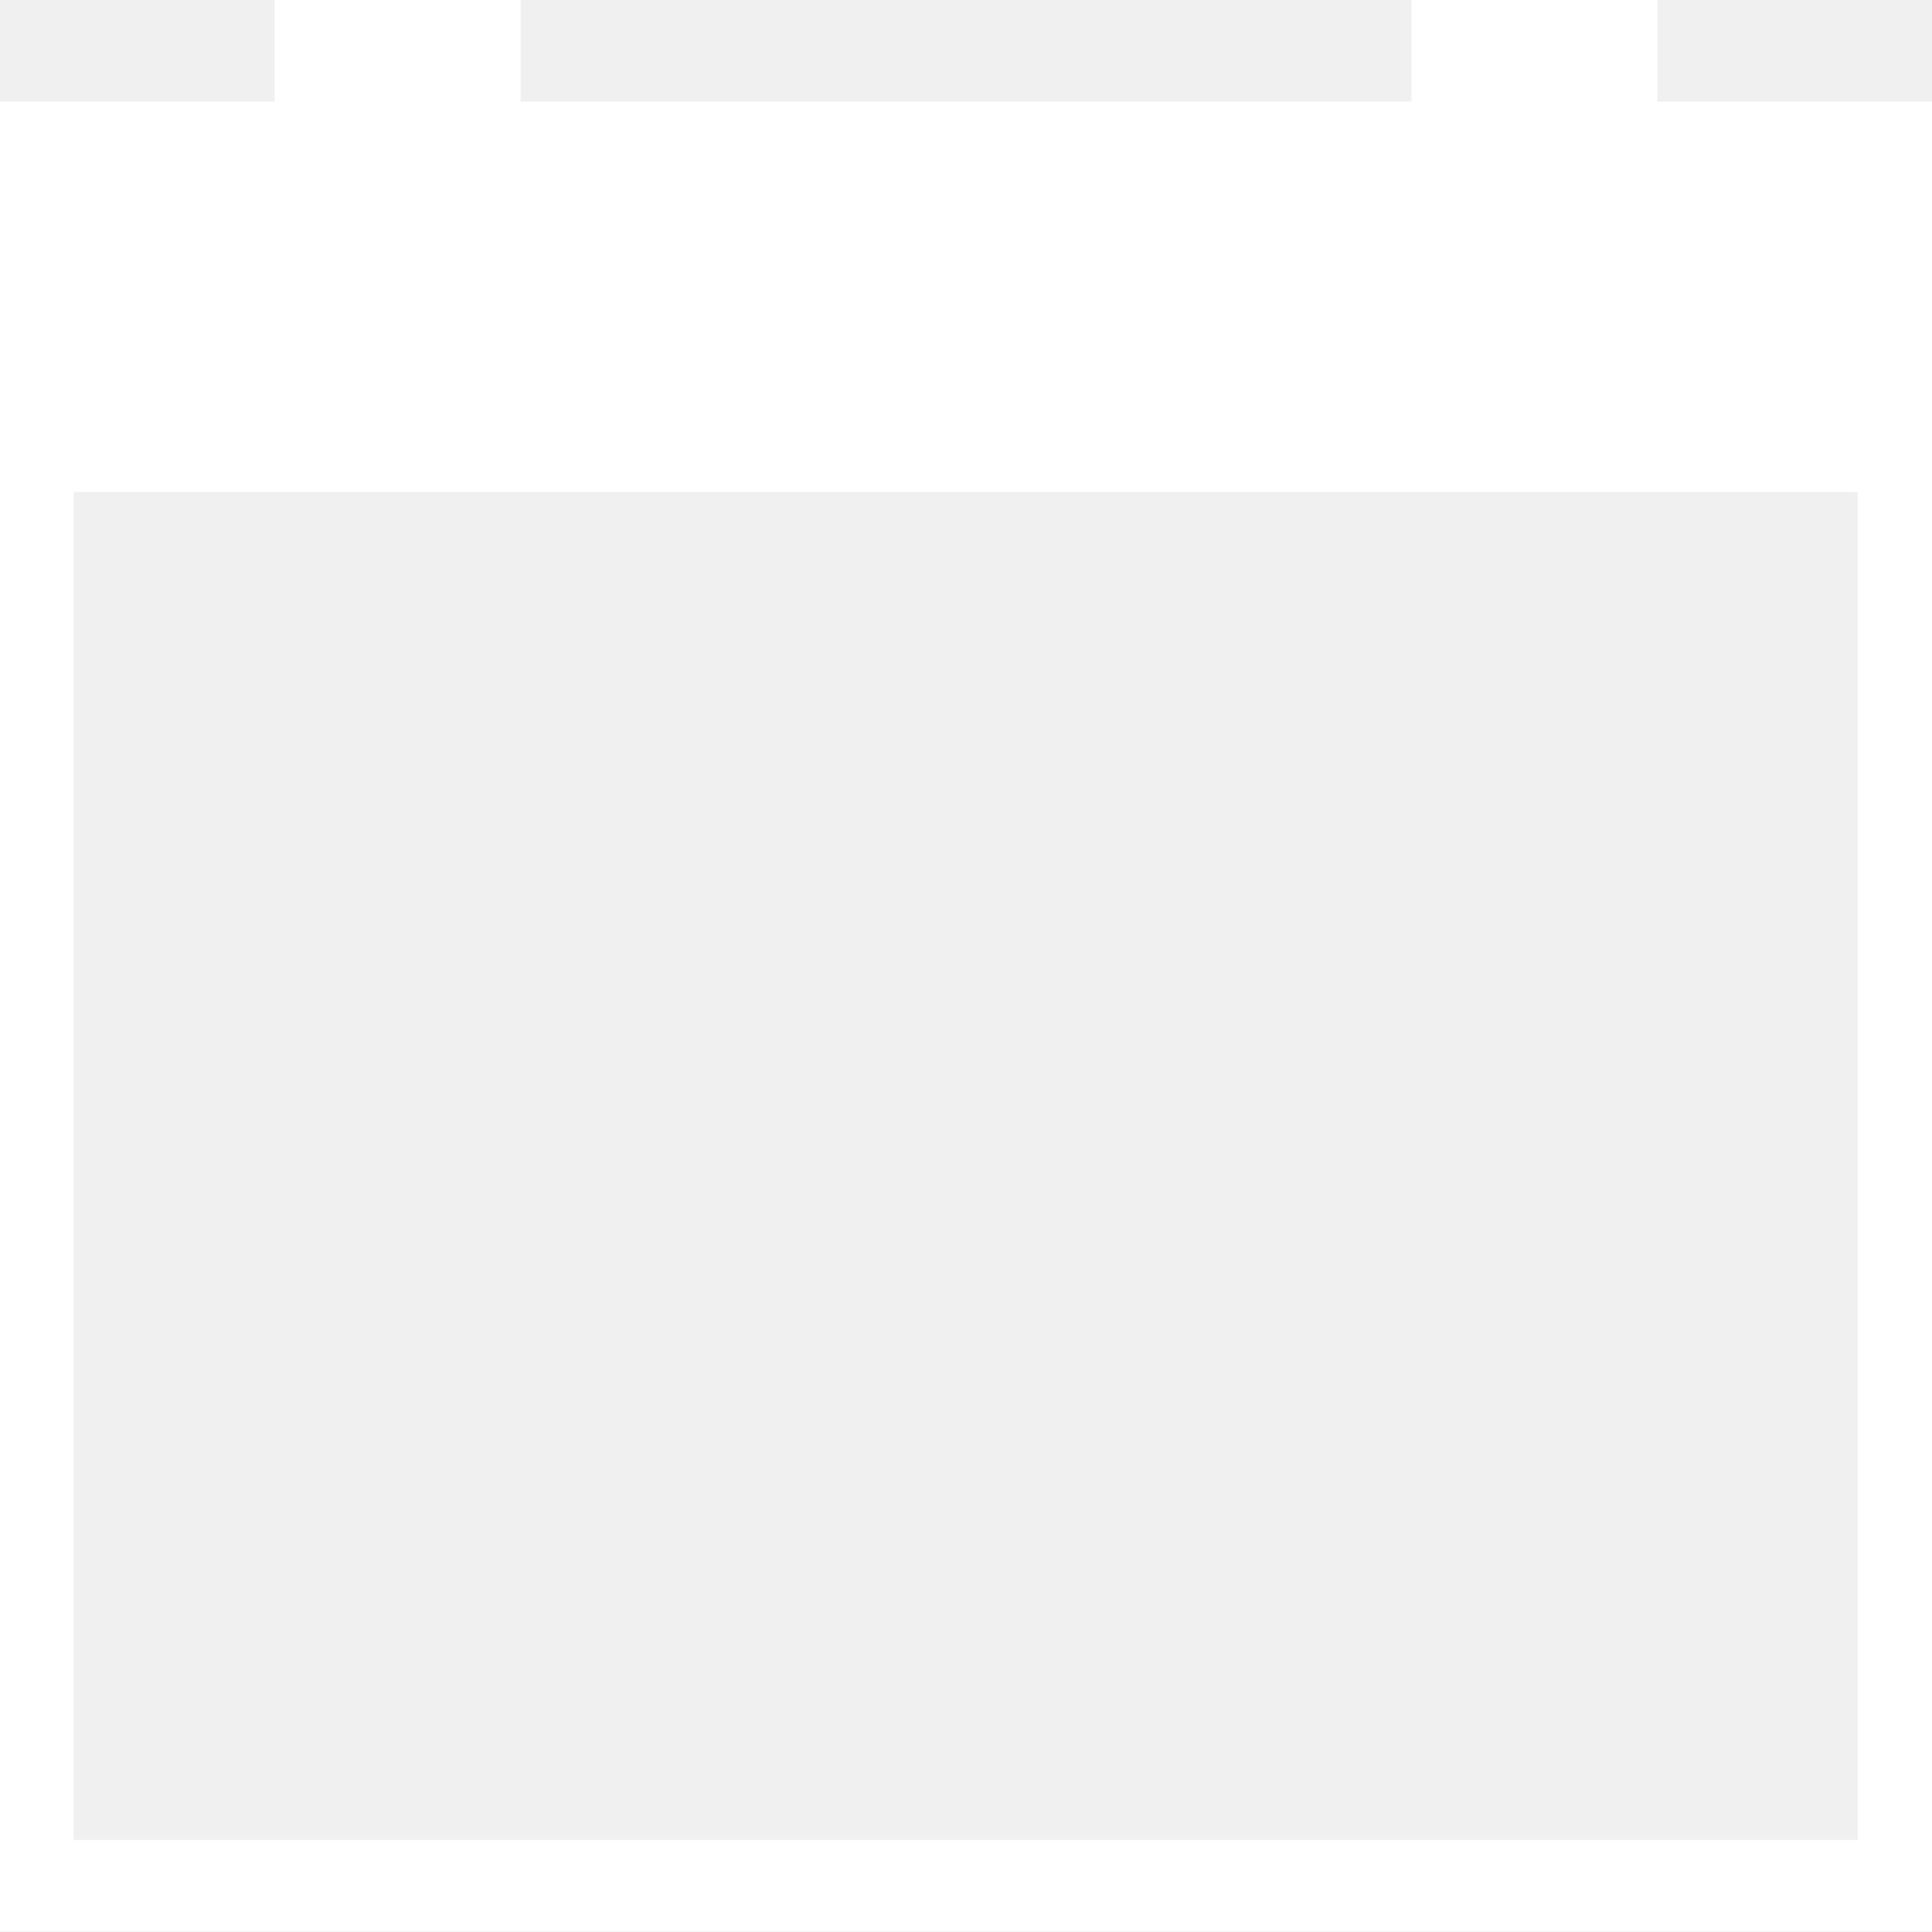
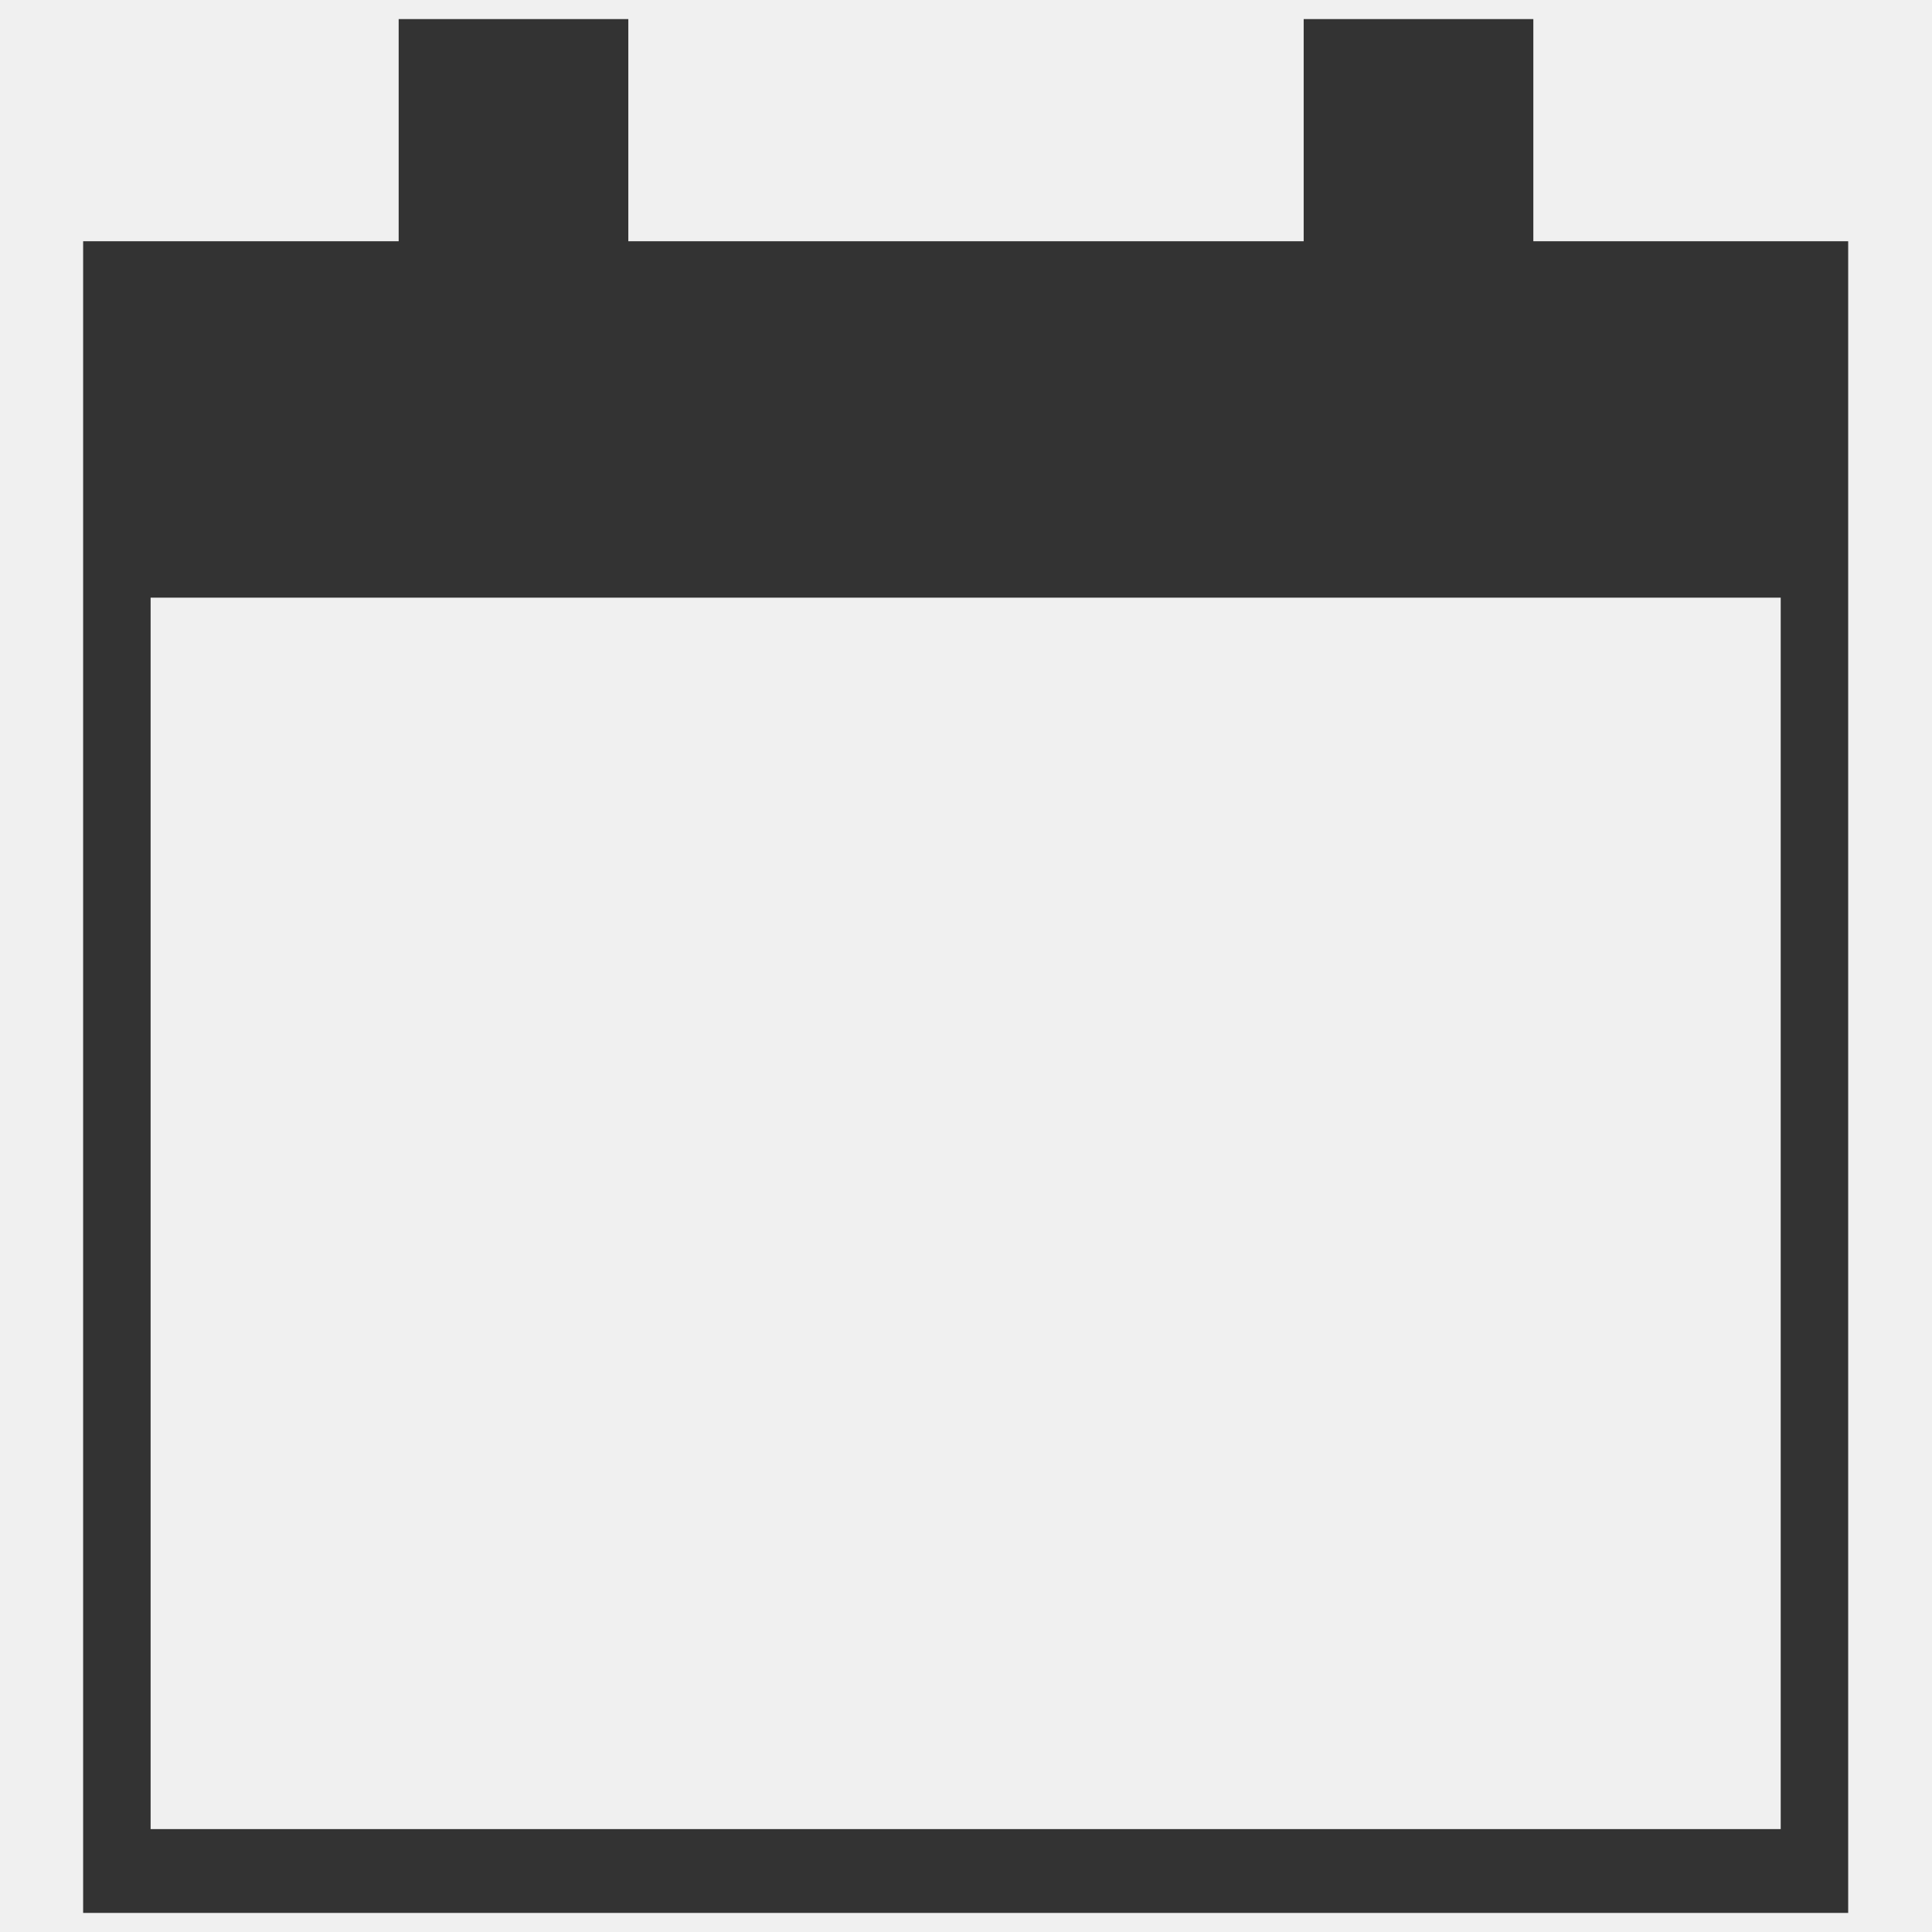
<svg xmlns="http://www.w3.org/2000/svg" version="1.1" id="Layer_1" x="0px" y="0px" viewBox="0 0 28.35 28.35" style="enable-background:new 0 0 28.35 28.35;" xml:space="preserve">
  <style type="text/css">
- 	.st0{fill:#FFFFFF;}
- 	.st1{fill:#FFFFFF;stroke:#FFFFFF;stroke-width:2;stroke-miterlimit:10;}
+ 	.st0{fill:#333333;}
</style>
-   <path class="st0" d="M0,1.49v26.85h28.35V1.49H0z M27.26,27H1.08V7.22h26.18V27z" />
-   <rect x="5.03" class="st1" width="1.61" height="3.21" />
-   <rect x="21.71" class="st1" width="1.61" height="3.21" />
+   <g>
+     <path class="st0" d="M1.22,3.54v24.53h25.9V3.54H1.22z M26.13,26.84H2.21V8.77h23.92V26.84z" />
+     <rect x="19.13" y="0.28" class="st0" width="3.37" height="6.71" />
+     <rect x="5.85" y="0.28" class="st0" width="3.37" height="6.71" />
+   </g>
</svg>
